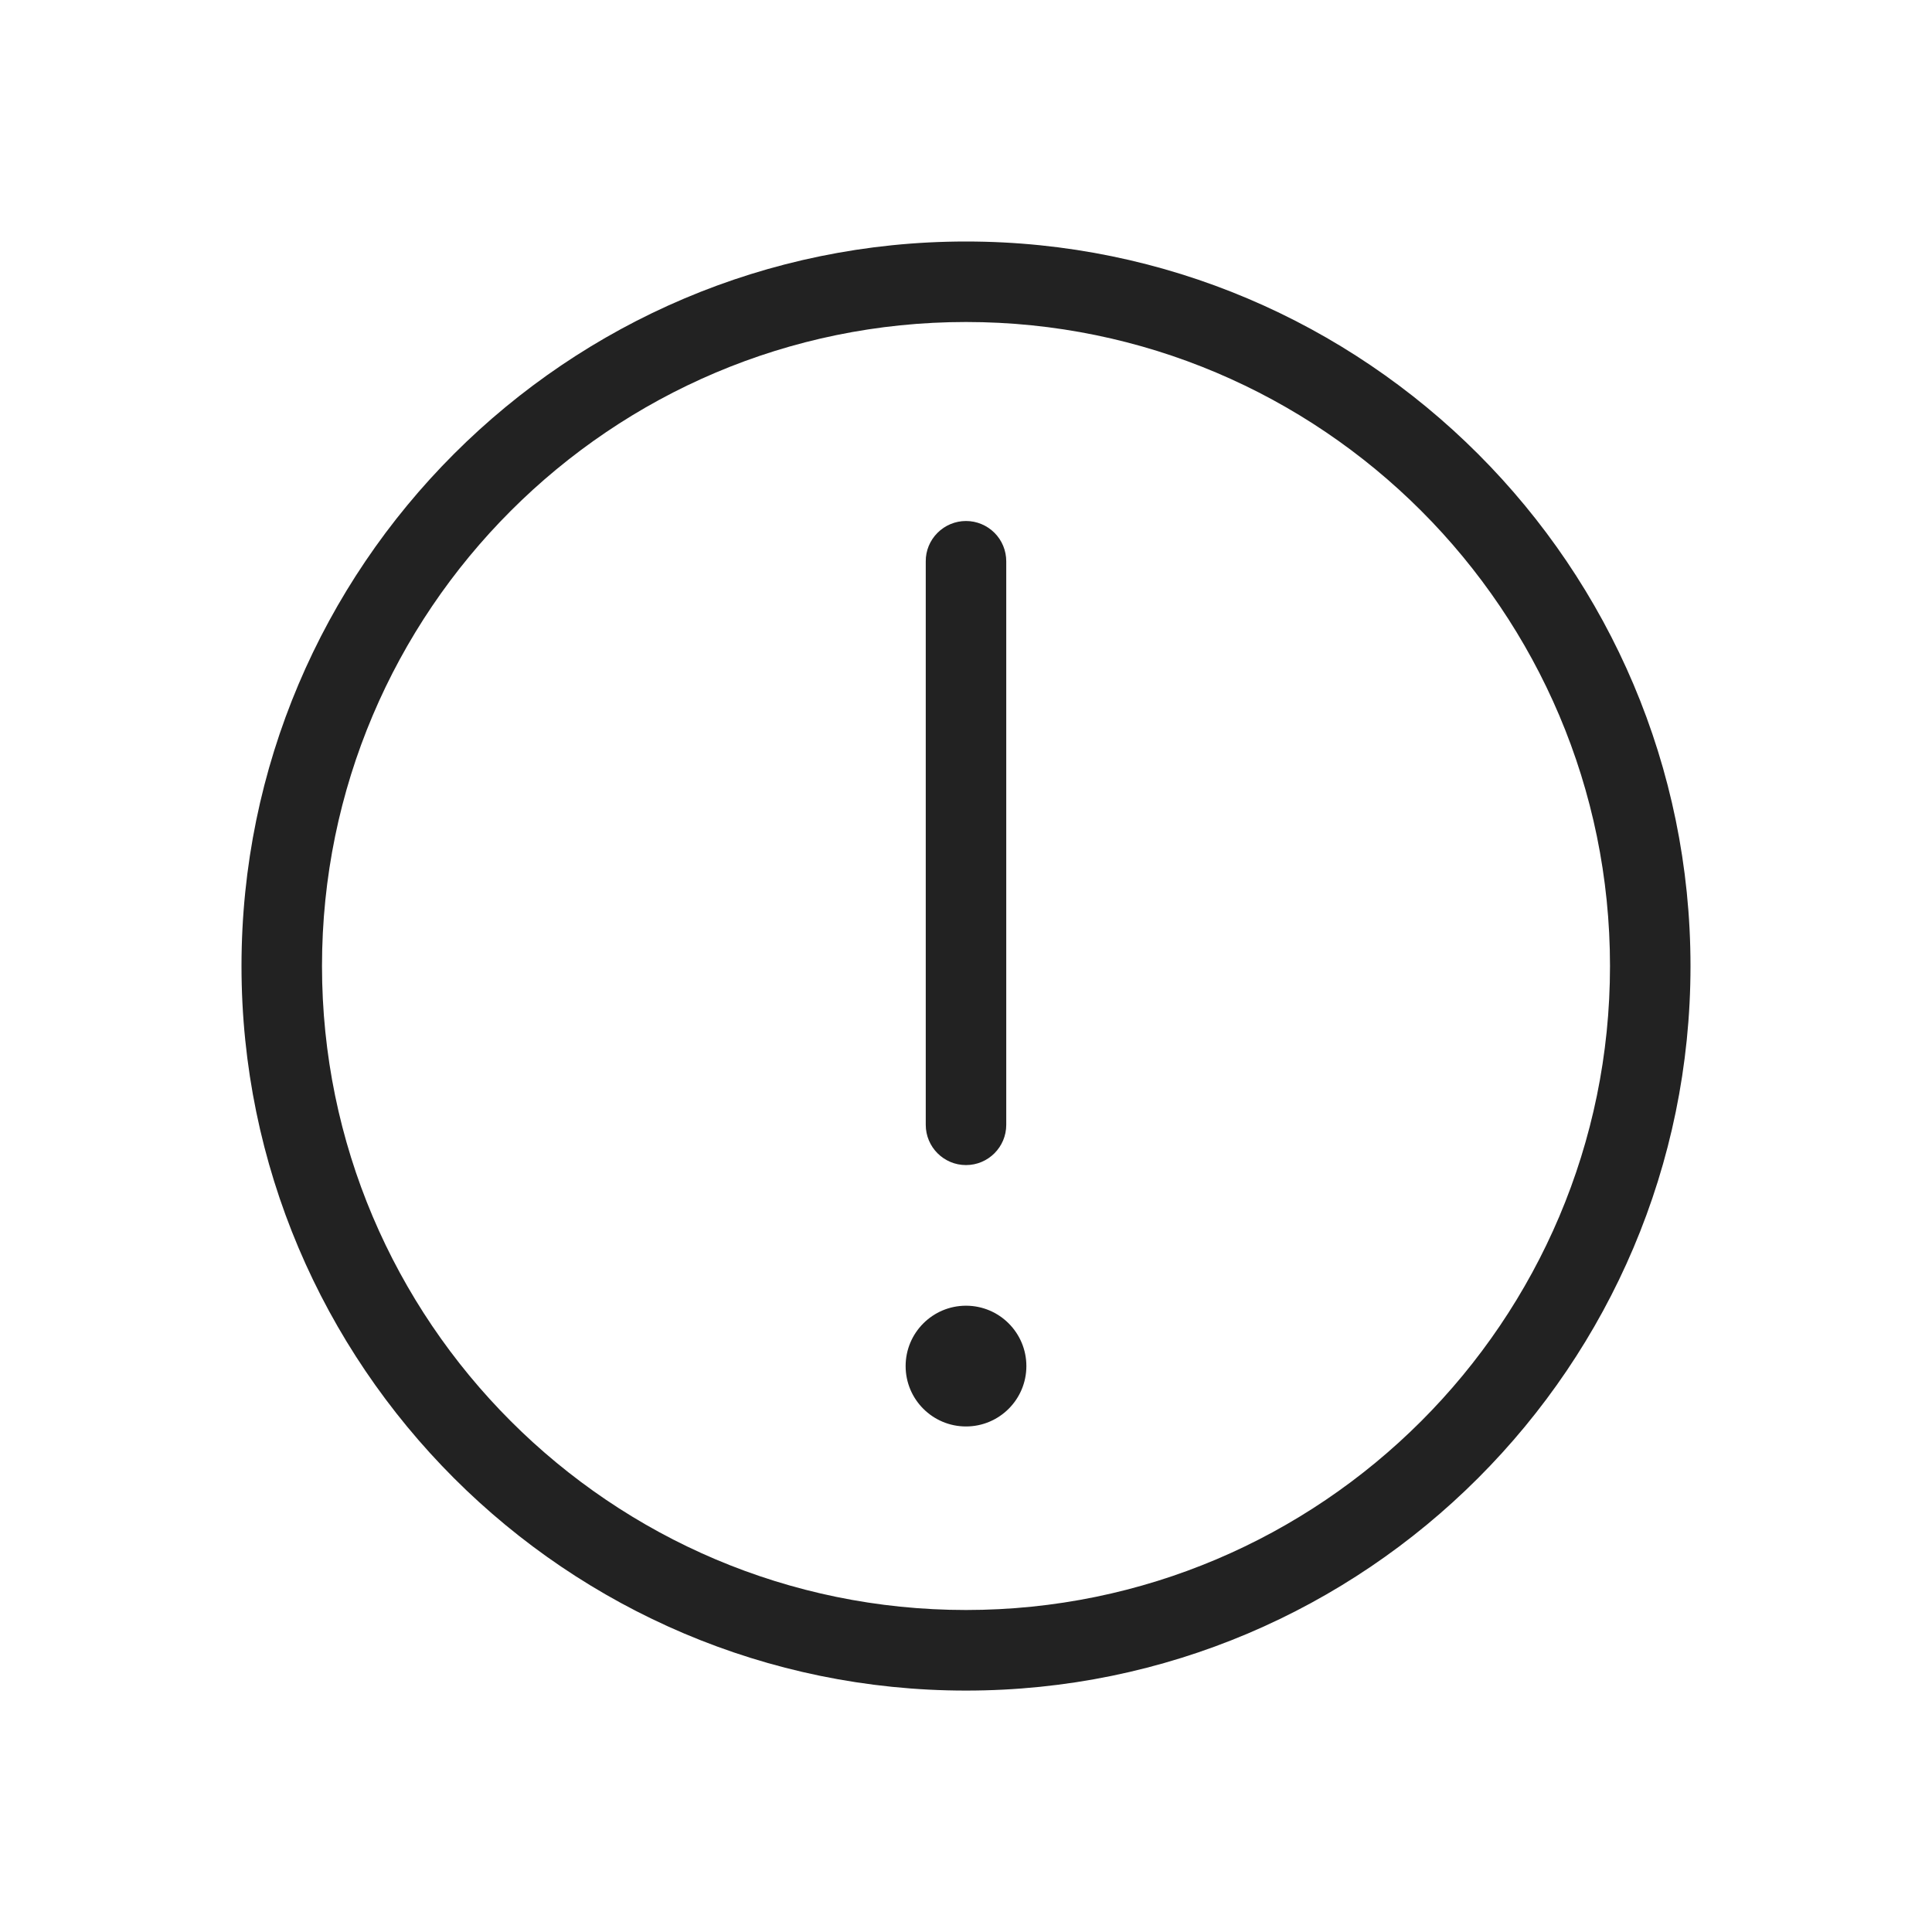
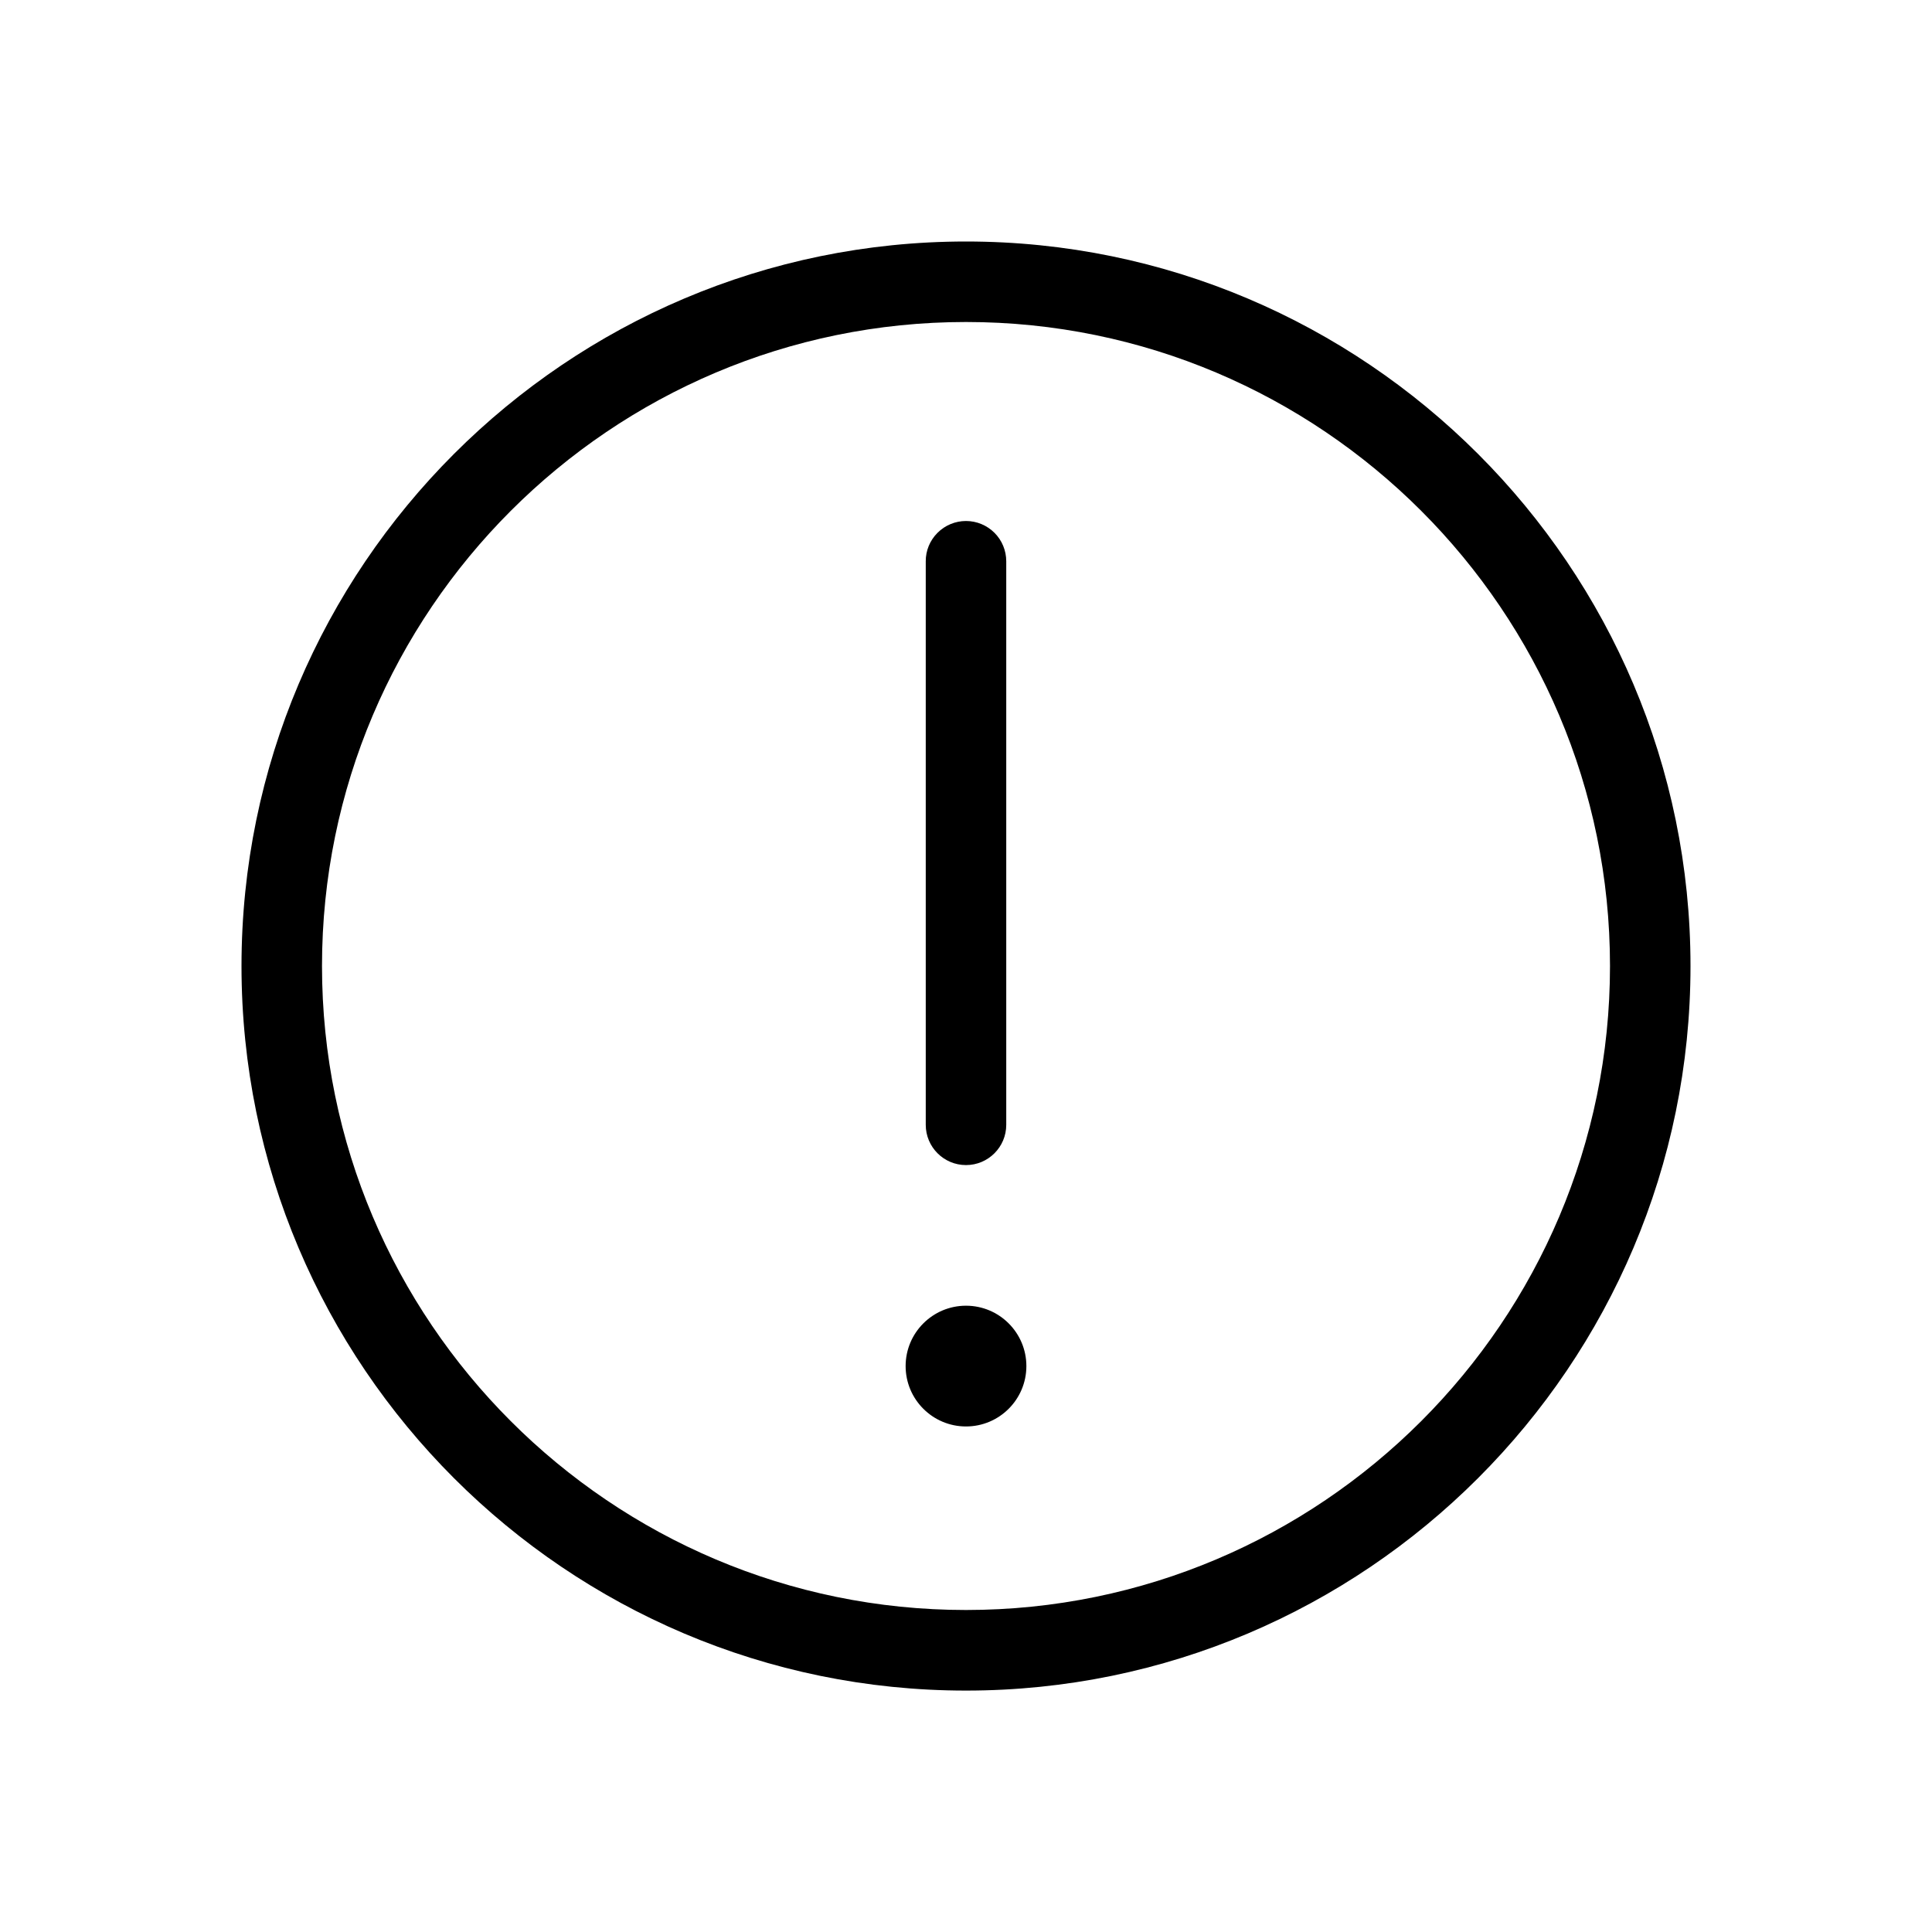
- <svg xmlns="http://www.w3.org/2000/svg" width="24" height="24" viewBox="0 0 24 24" fill="none">
-   <path d="M11.25 16.97C11.25 16.556 11.586 16.22 12 16.22C12.414 16.22 12.75 16.556 12.75 16.97C12.75 17.384 12.414 17.72 12 17.72C11.586 17.72 11.25 17.384 11.25 16.97Z" fill="#222222" />
-   <path d="M12 6.472C12.133 6.472 12.26 6.525 12.354 6.619C12.448 6.713 12.5 6.84 12.5 6.973V13.973C12.5 14.249 12.276 14.473 12 14.473C11.724 14.473 11.5 14.249 11.5 13.973V6.973C11.499 6.84 11.552 6.713 11.646 6.619C11.74 6.525 11.867 6.472 12 6.472Z" fill="#222222" />
-   <path fill-rule="evenodd" clip-rule="evenodd" d="M12 3C16.963 3 21 7.038 21 12.001C21 16.963 16.963 21.001 12 21.001C7.037 21.001 3 16.963 3 12.001C3 7.038 7.037 3 12 3ZM12 20C16.411 20 20 16.412 20 12C20 7.588 16.412 4 12 4C7.588 4 4 7.588 4 12C4 16.412 7.588 20 12 20Z" fill="#222222" />
+ <svg xmlns="http://www.w3.org/2000/svg" width="24" height="24" viewBox="0 0 24 24">
+   <path d="M11.25 16.97C11.25 16.556 11.586 16.22 12 16.22C12.414 16.22 12.75 16.556 12.75 16.97C12.75 17.384 12.414 17.72 12 17.72C11.586 17.72 11.25 17.384 11.25 16.97Z" />
+   <path d="M12 6.472C12.133 6.472 12.26 6.525 12.354 6.619C12.448 6.713 12.5 6.84 12.5 6.973V13.973C12.5 14.249 12.276 14.473 12 14.473C11.724 14.473 11.5 14.249 11.5 13.973V6.973C11.499 6.84 11.552 6.713 11.646 6.619C11.74 6.525 11.867 6.472 12 6.472Z" />
+   <path fill-rule="evenodd" clip-rule="evenodd" d="M12 3C16.963 3 21 7.038 21 12.001C21 16.963 16.963 21.001 12 21.001C7.037 21.001 3 16.963 3 12.001C3 7.038 7.037 3 12 3ZM12 20C16.411 20 20 16.412 20 12C20 7.588 16.412 4 12 4C7.588 4 4 7.588 4 12C4 16.412 7.588 20 12 20Z" />
</svg>
